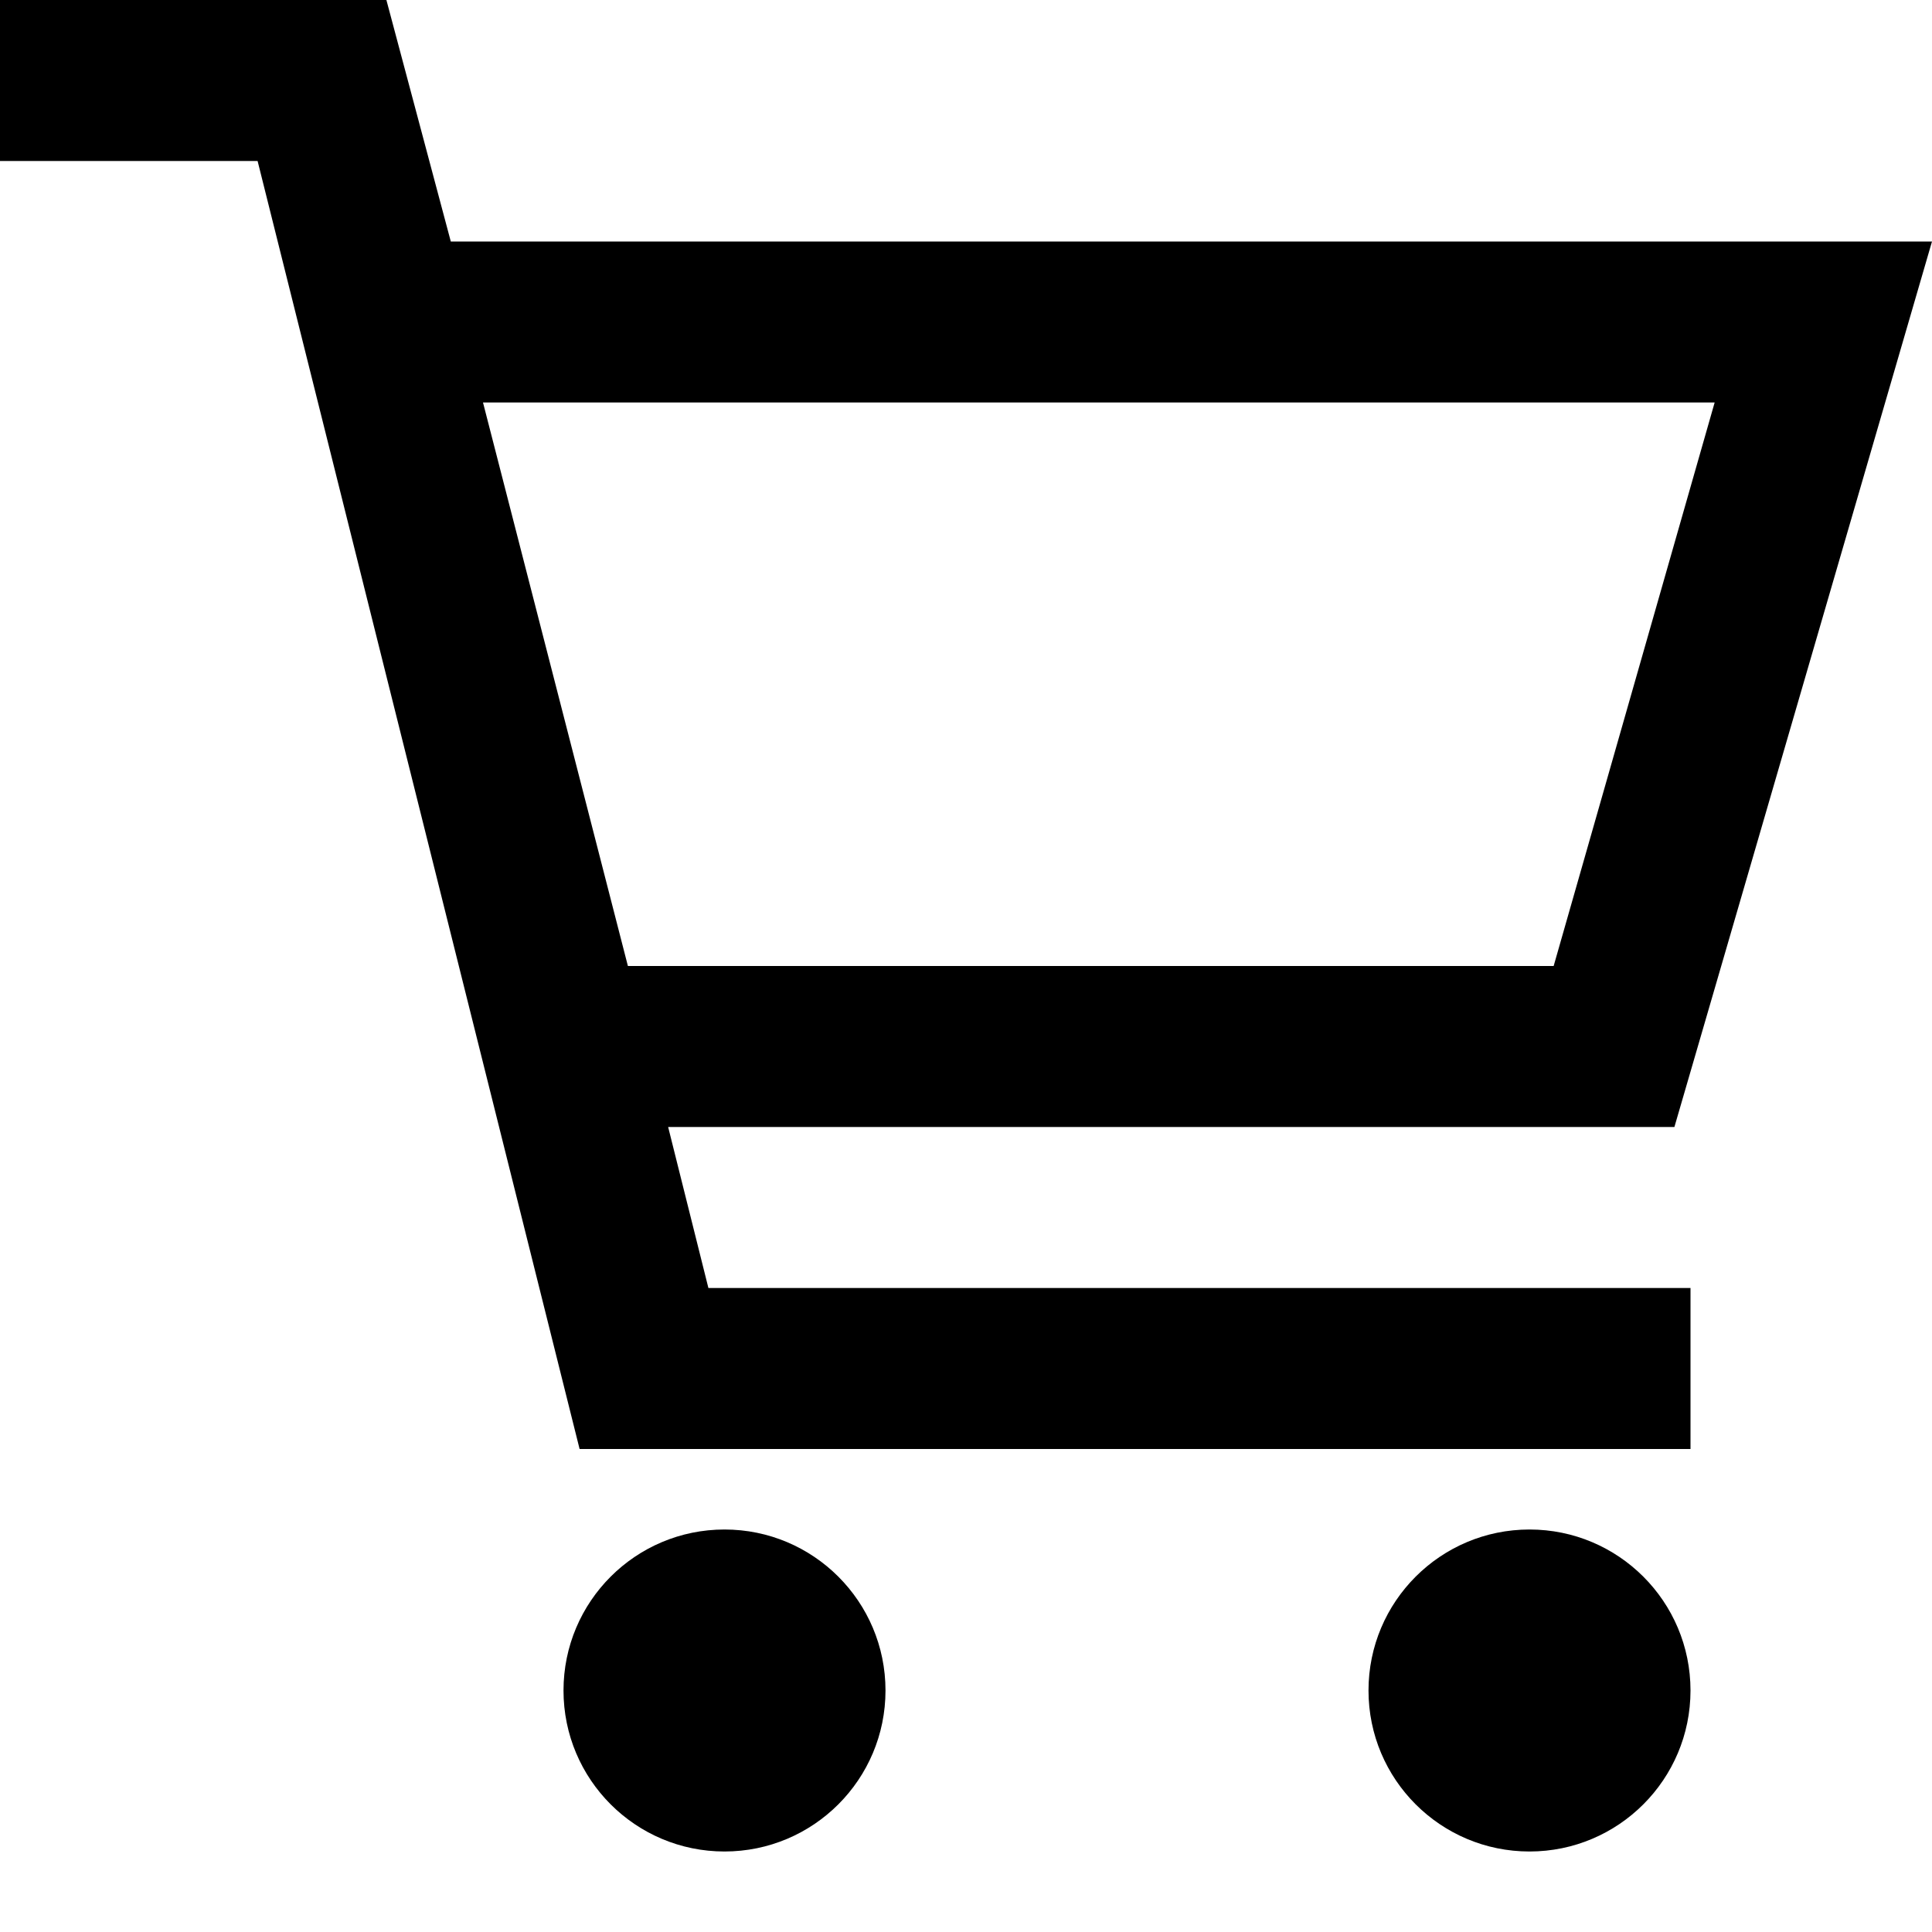
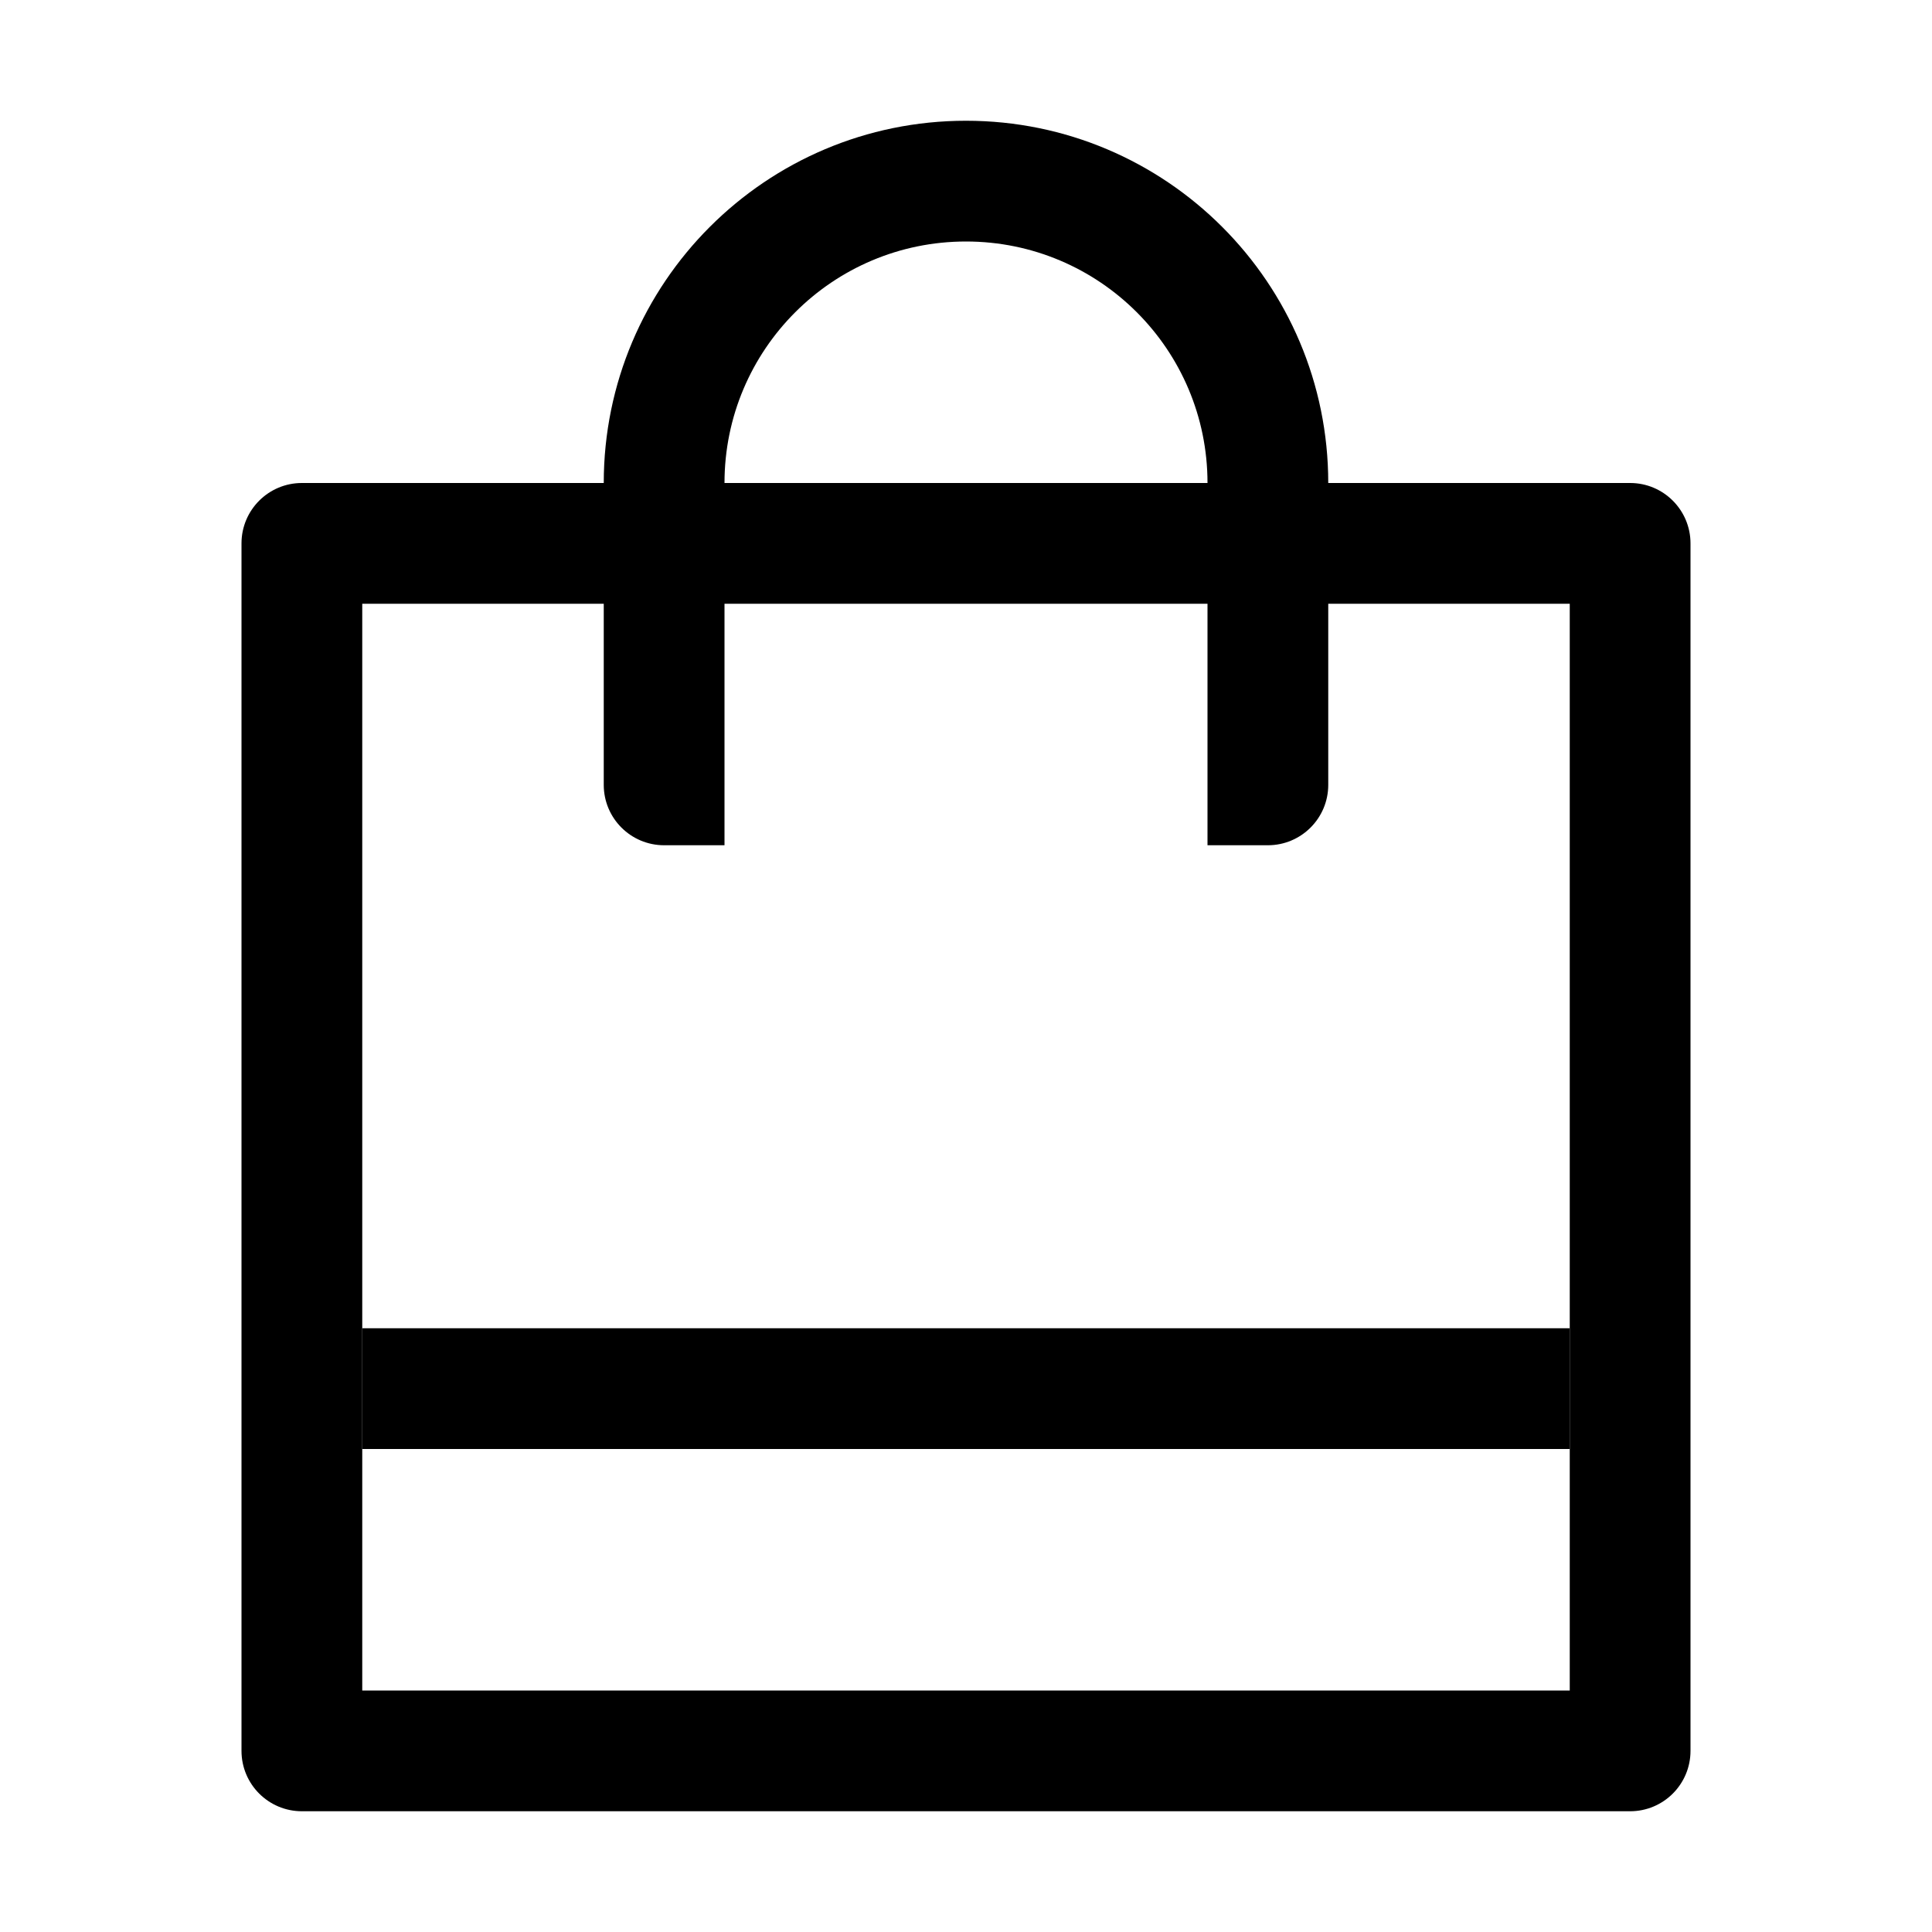
- <svg xmlns="http://www.w3.org/2000/svg" fill="#000000" height="800px" width="800px" version="1.1" id="XMLID_269_" viewBox="0 0 24 24" xml:space="preserve">
-   <g id="shop-cart">
-     <g>
-       <circle cx="9" cy="21" r="2" />
-     </g>
-     <g>
-       <circle cx="19" cy="21" r="2" />
-     </g>
-     <g>
-       <path d="M21,18H7.2l-4-16H0V0h4.8l0.8,3H24l-3.2,11H8.3l0.5,2H21V18z M7.8,12h11.5l2-7H6L7.8,12z" />
-     </g>
-   </g>
+ <svg xmlns="http://www.w3.org/2000/svg" width="800px" height="800px" viewBox="0 0 1024 1024">
+   <path fill="#000000" d="M704 320v96a32 32 0 0 1-32 32h-32V320H384v128h-32a32 32 0 0 1-32-32v-96H192v576h640V320H704zm-384-64a192 192 0 1 1 384 0h160a32 32 0 0 1 32 32v640a32 32 0 0 1-32 32H160a32 32 0 0 1-32-32V288a32 32 0 0 1 32-32h160zm64 0h256a128 128 0 1 0-256 0z" />
+   <path fill="#000000" d="M192 704h640v64H192z" />
</svg>
